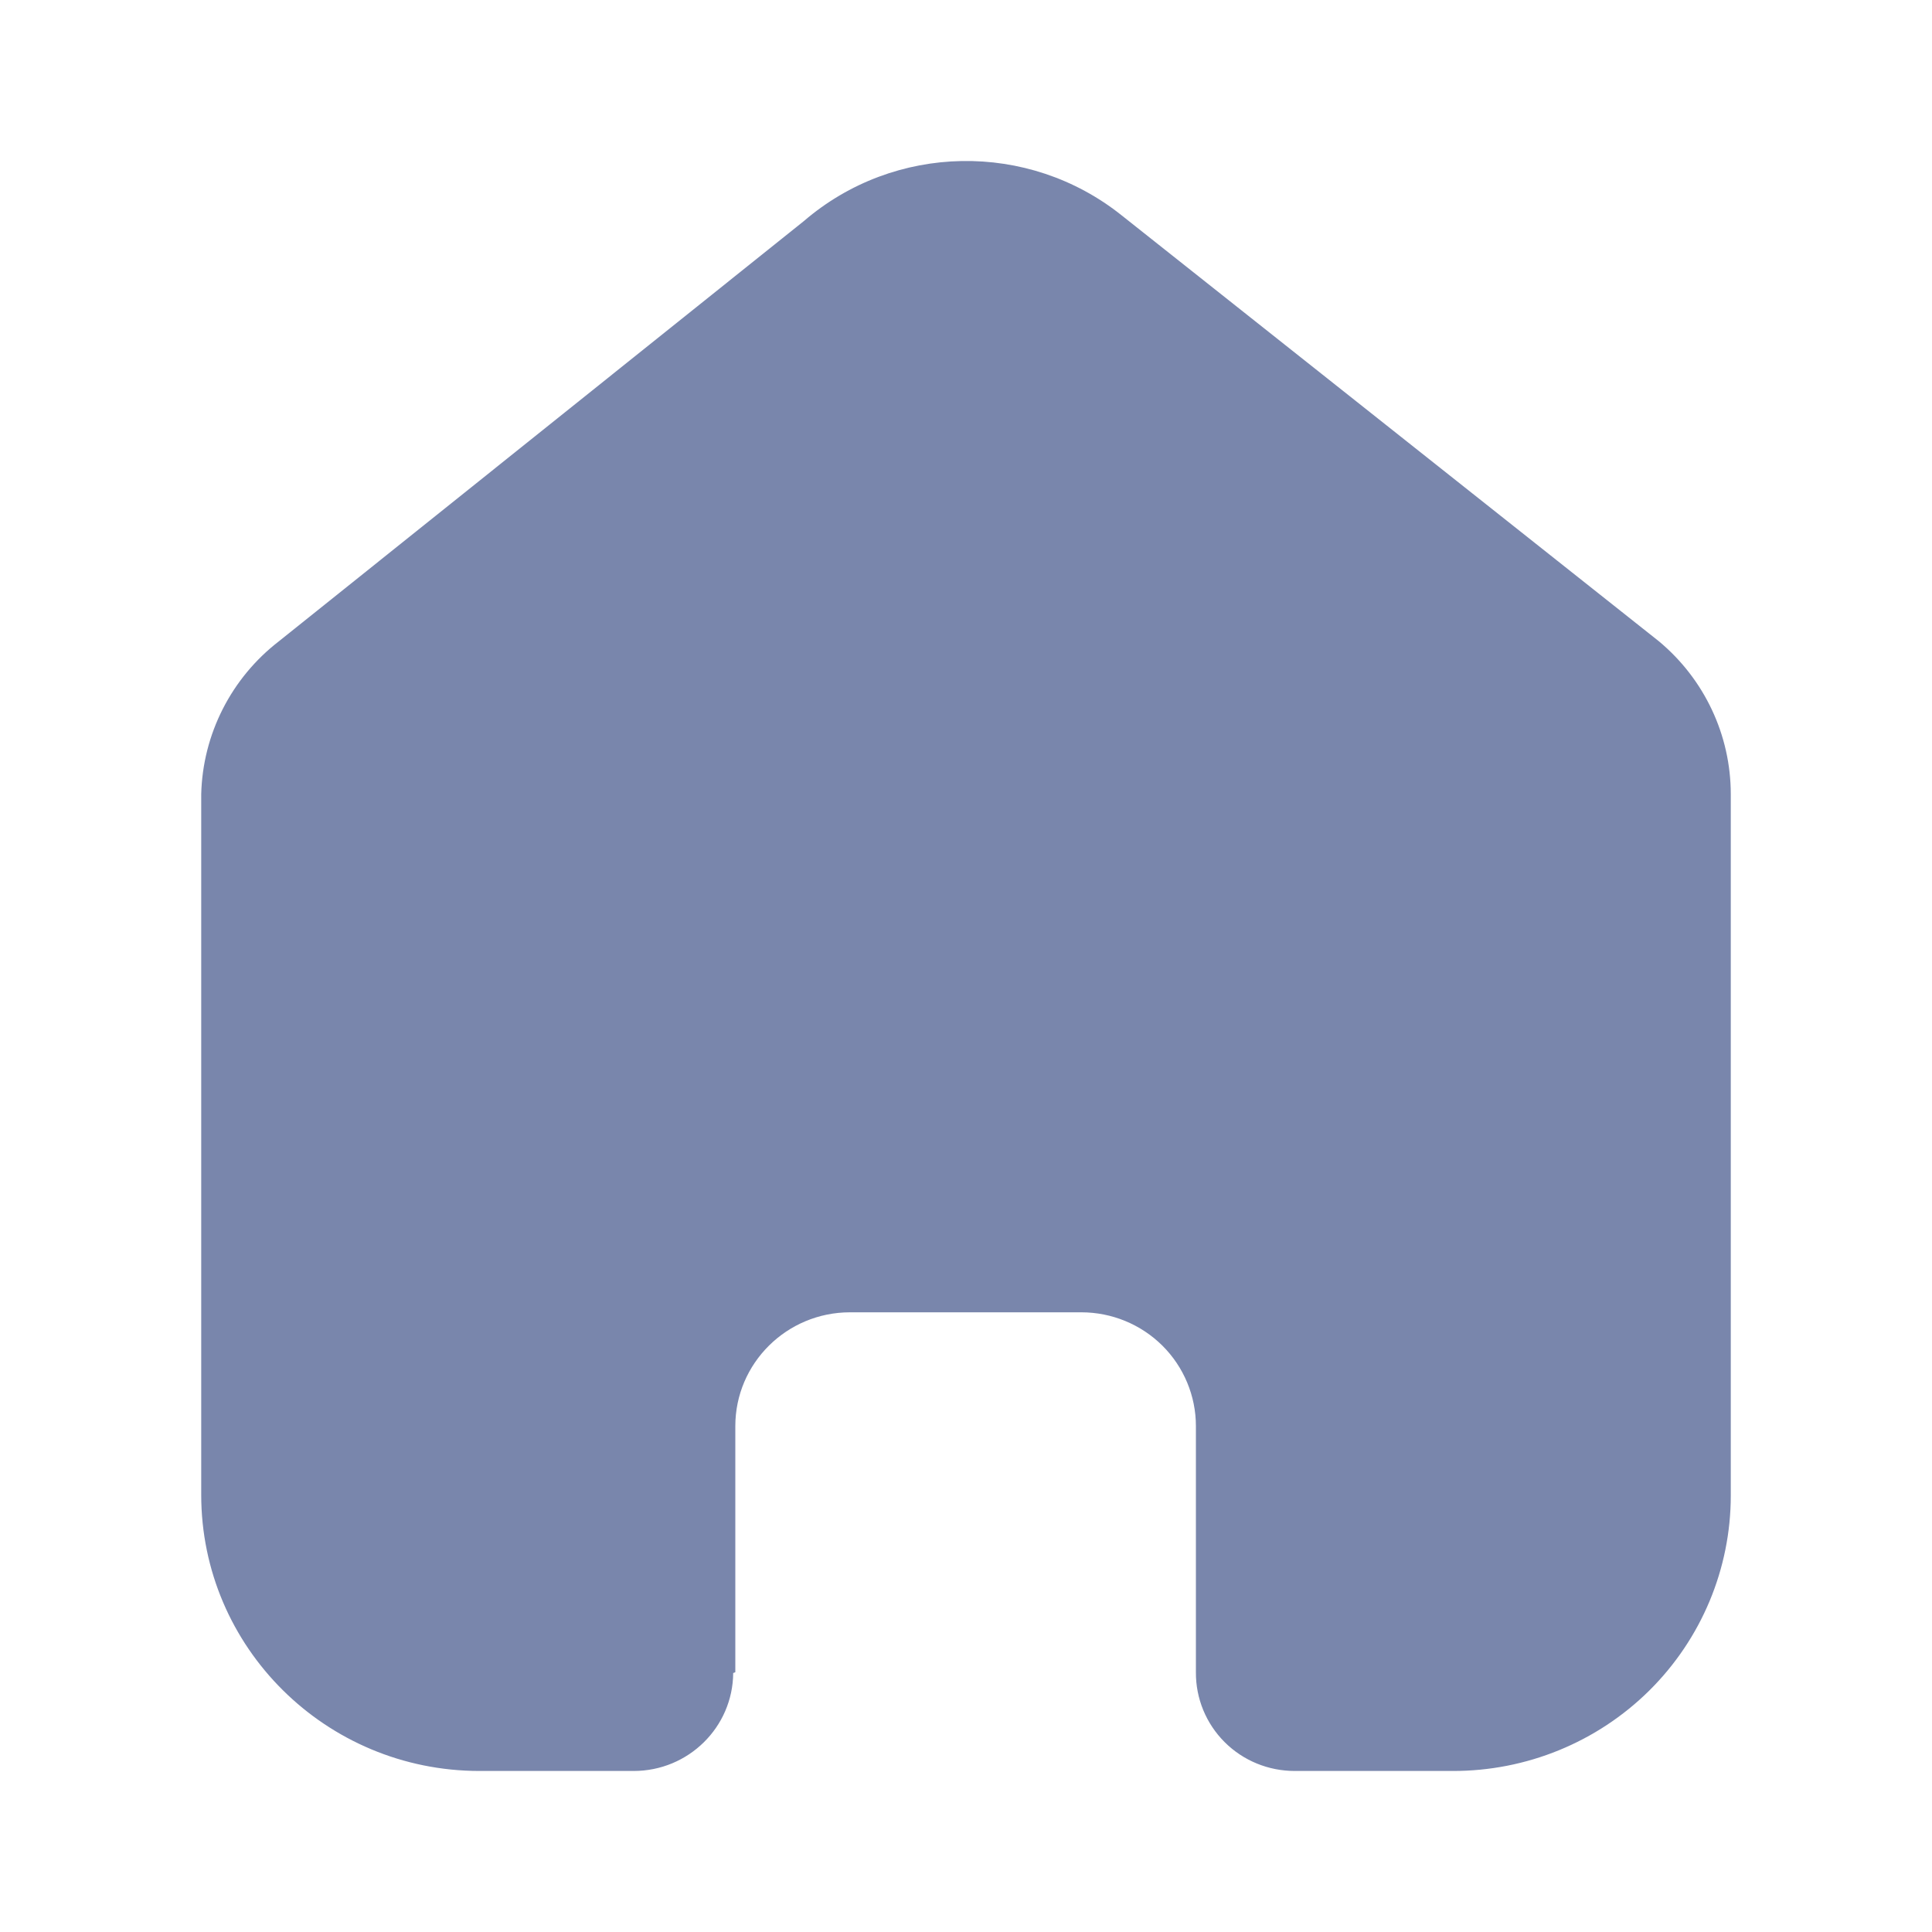
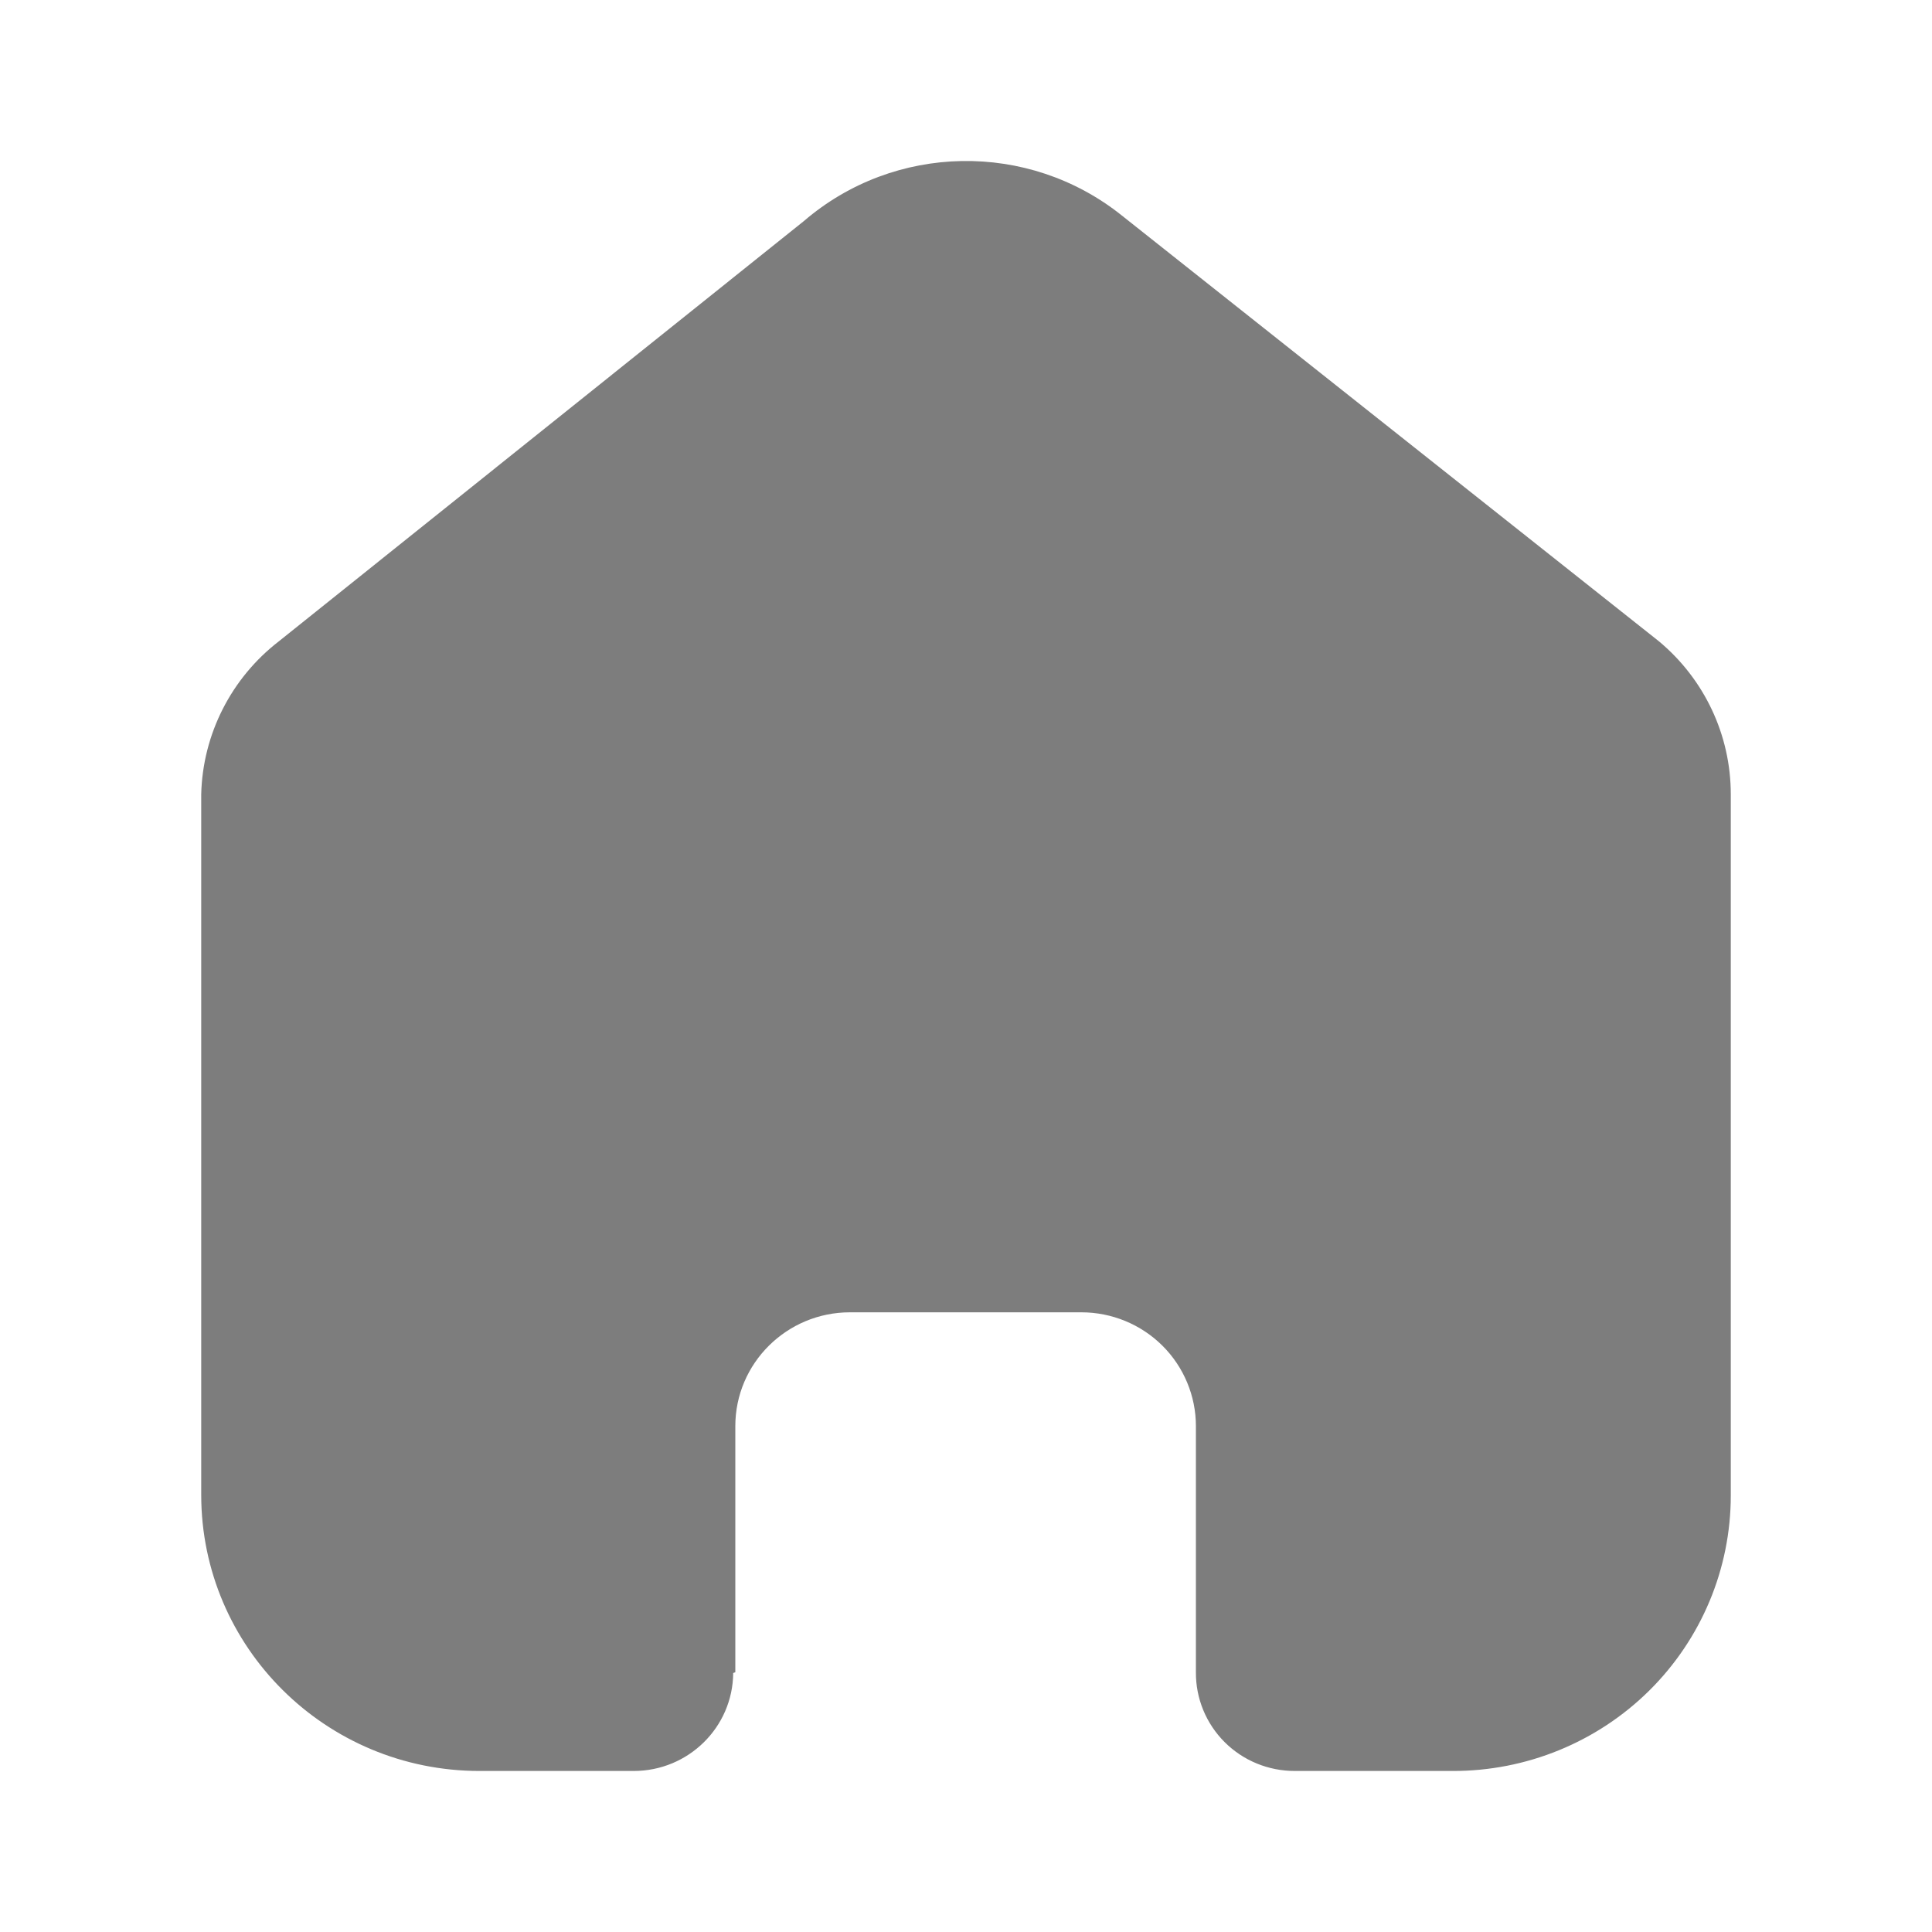
<svg xmlns="http://www.w3.org/2000/svg" width="20" height="20" viewBox="0 0 20 20" fill="none">
-   <path d="M7.612 17.311V14.763C7.612 14.113 8.144 13.585 8.799 13.585H11.194C11.509 13.585 11.81 13.709 12.033 13.93C12.255 14.151 12.38 14.451 12.38 14.763V17.311C12.378 17.582 12.485 17.842 12.677 18.034C12.869 18.226 13.13 18.333 13.403 18.333H15.037C15.8 18.335 16.532 18.036 17.073 17.501C17.613 16.966 17.917 16.239 17.917 15.482V8.222C17.917 7.61 17.644 7.03 17.171 6.637L11.612 2.23C10.645 1.457 9.259 1.482 8.321 2.289L2.889 6.637C2.394 7.018 2.098 7.601 2.083 8.222V15.474C2.083 17.053 3.373 18.333 4.964 18.333H6.56C7.126 18.333 7.586 17.88 7.59 17.319L7.612 17.311Z" fill="#7986AC" />
+   <path d="M7.612 17.311V14.763C7.612 14.113 8.144 13.585 8.799 13.585H11.194C11.509 13.585 11.81 13.709 12.033 13.93C12.255 14.151 12.38 14.451 12.38 14.763V17.311C12.378 17.582 12.485 17.842 12.677 18.034C12.869 18.226 13.13 18.333 13.403 18.333H15.037C15.8 18.335 16.532 18.036 17.073 17.501C17.613 16.966 17.917 16.239 17.917 15.482V8.222C17.917 7.61 17.644 7.03 17.171 6.637L11.612 2.23C10.645 1.457 9.259 1.482 8.321 2.289L2.889 6.637C2.394 7.018 2.098 7.601 2.083 8.222V15.474C2.083 17.053 3.373 18.333 4.964 18.333H6.56C7.126 18.333 7.586 17.88 7.59 17.319L7.612 17.311Z" fill="#7d7d7d" />
</svg>
